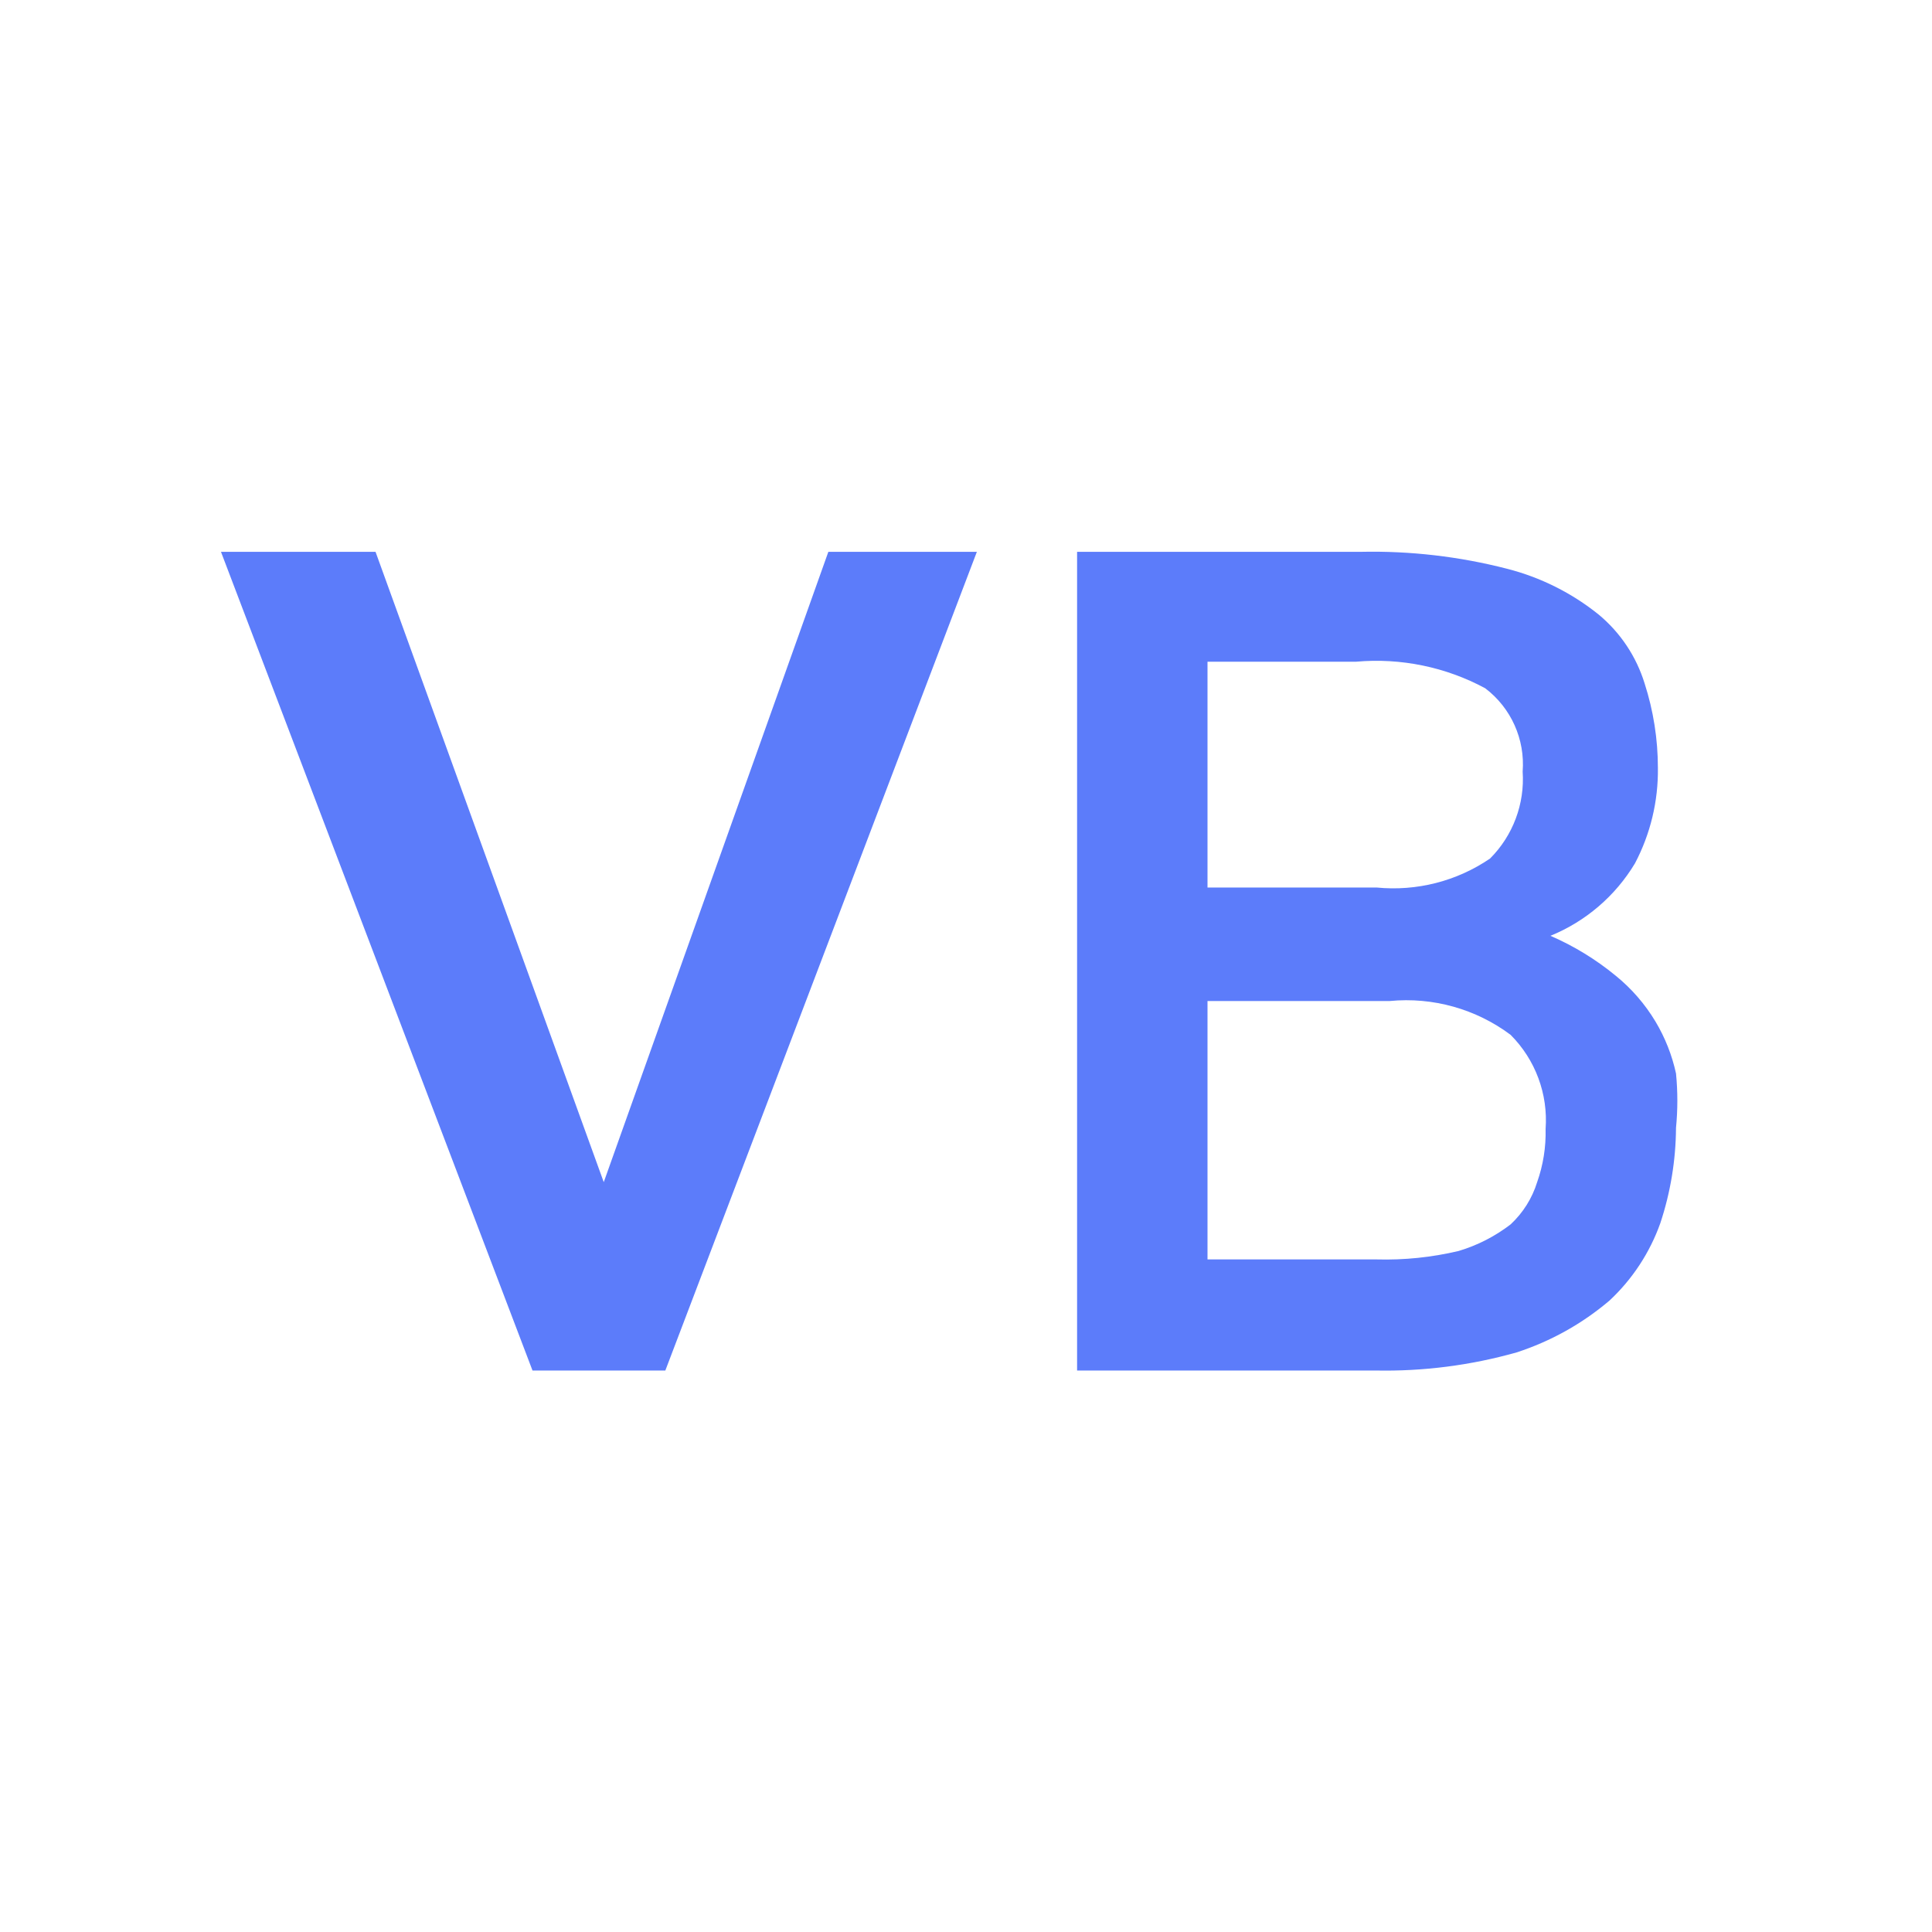
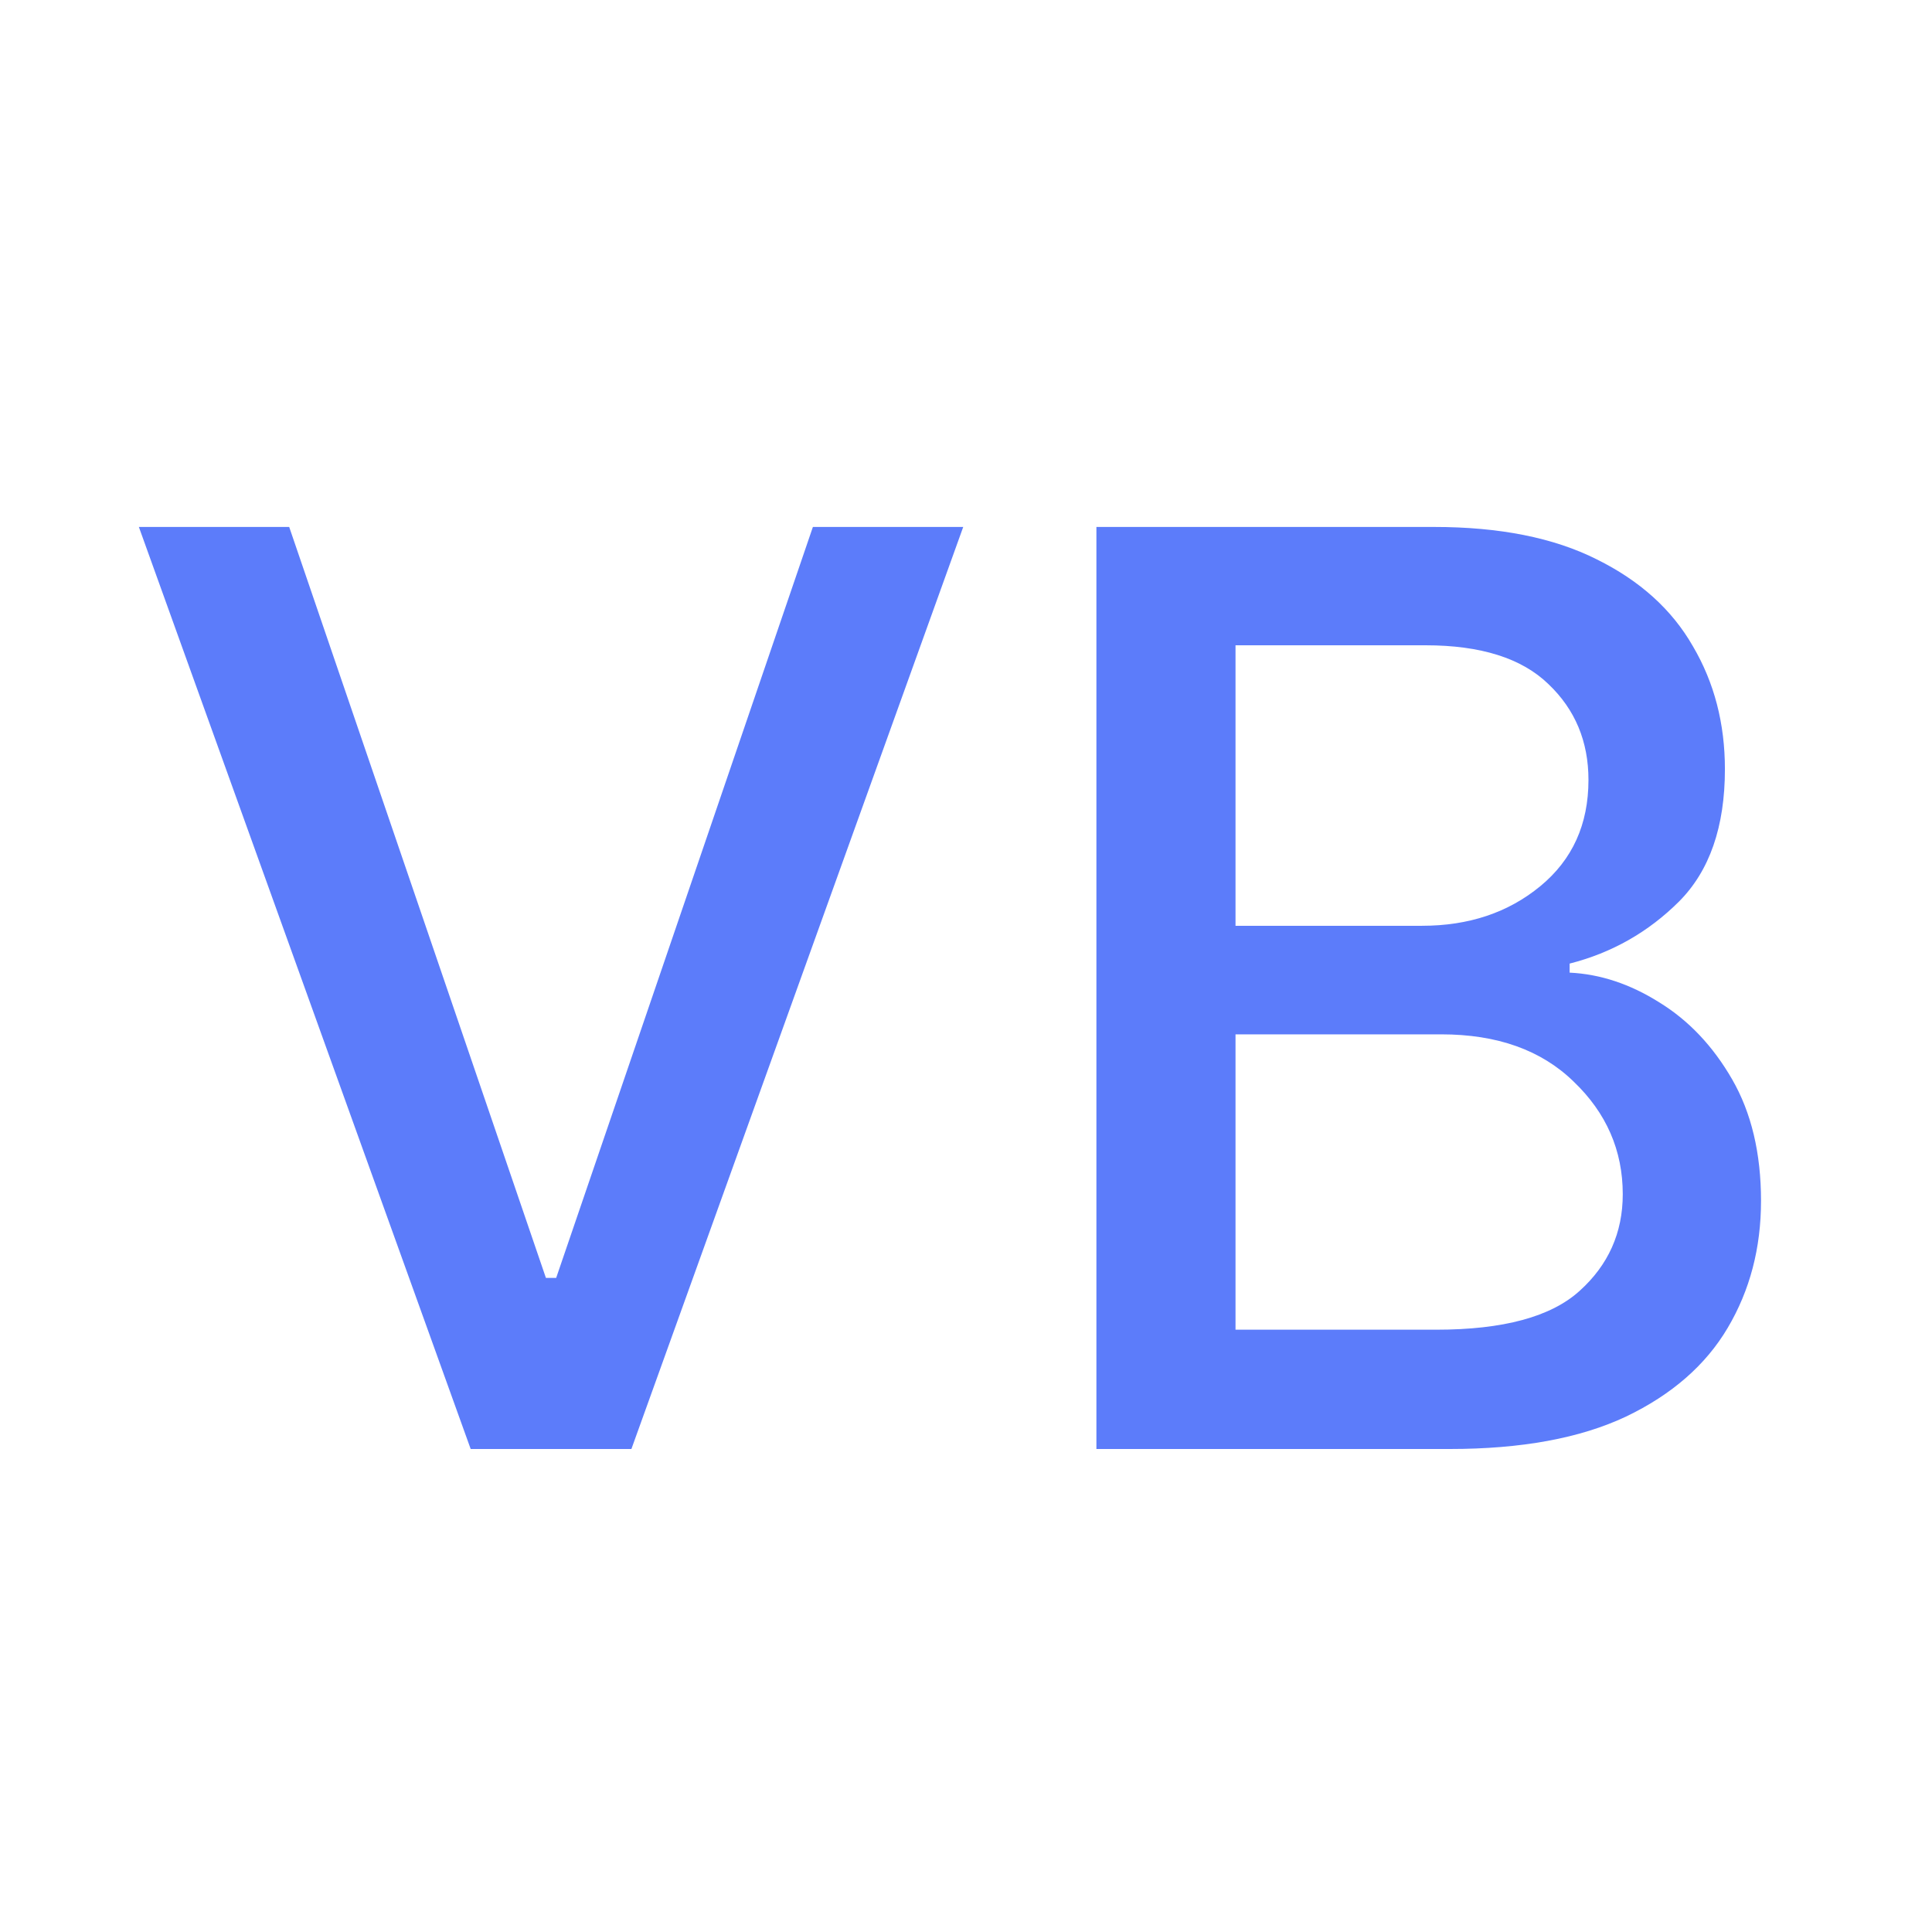
- <svg xmlns="http://www.w3.org/2000/svg" viewBox="0 0 16 16">
-   <defs>
-     <style>.a{fill:#5c7cfa;}</style>
-   </defs>
-   <path class="a" d="M3.11,4.57,5,9.79,6.86,4.57H8.09L5.51,11.35H4.41L1.83,4.57Z" />
-   <path class="a" d="M8.92,4.57h2.35a4.47,4.47,0,0,1,1.21.14,2,2,0,0,1,.76.38,1.2,1.2,0,0,1,.38.57,2.28,2.28,0,0,1,.11.7,1.65,1.65,0,0,1-.19.79,1.46,1.46,0,0,1-.7.6,2.27,2.27,0,0,1,.54.33,1.45,1.45,0,0,1,.33.38,1.43,1.43,0,0,1,.17.43,2.3,2.3,0,0,1,0,.45,2.56,2.56,0,0,1-.13.79,1.62,1.62,0,0,1-.42.64,2.27,2.27,0,0,1-.77.43,4,4,0,0,1-1.17.15H8.92ZM11.4,7.35a1.42,1.42,0,0,0,.94-.24.93.93,0,0,0,.27-.72.79.79,0,0,0-.31-.69,1.9,1.9,0,0,0-1.07-.22H10V7.35Zm0,3.08a2.63,2.63,0,0,0,.68-.07,1.33,1.33,0,0,0,.43-.22.8.8,0,0,0,.22-.35,1.23,1.23,0,0,0,.07-.44,1,1,0,0,0-.29-.78,1.44,1.44,0,0,0-1-.28H10v2.14Z" />
+ <svg xmlns="http://www.w3.org/2000/svg" width="16" height="16" viewBox="0 0 16 16" fill="none">
+   <path d="M2.395 4.364L4.521 10.583H4.606L6.732 4.364H7.977L5.229 12H3.898L1.15 4.364H2.395ZM9.08 12V4.364H11.876C12.418 4.364 12.867 4.453 13.223 4.632C13.581 4.809 13.846 5.048 14.02 5.352C14.197 5.653 14.285 5.992 14.285 6.37C14.285 6.847 14.158 7.212 13.905 7.466C13.651 7.719 13.349 7.891 12.999 7.98V8.055C13.252 8.067 13.5 8.149 13.741 8.301C13.984 8.45 14.186 8.663 14.345 8.939C14.504 9.215 14.584 9.55 14.584 9.945C14.584 10.336 14.492 10.686 14.308 10.997C14.126 11.305 13.845 11.55 13.465 11.732C13.085 11.911 12.599 12 12.007 12H9.08ZM10.232 11.012H11.895C12.449 11.012 12.845 10.905 13.081 10.691C13.319 10.477 13.439 10.21 13.439 9.89C13.439 9.527 13.303 9.216 13.032 8.957C12.764 8.696 12.399 8.566 11.936 8.566H10.232V11.012ZM10.232 7.667H11.776C12.164 7.667 12.49 7.558 12.756 7.339C13.022 7.12 13.155 6.827 13.155 6.459C13.155 6.141 13.045 5.876 12.823 5.665C12.602 5.451 12.263 5.344 11.806 5.344H10.232V7.667Z" fill="#5C7CFA" />
</svg>
